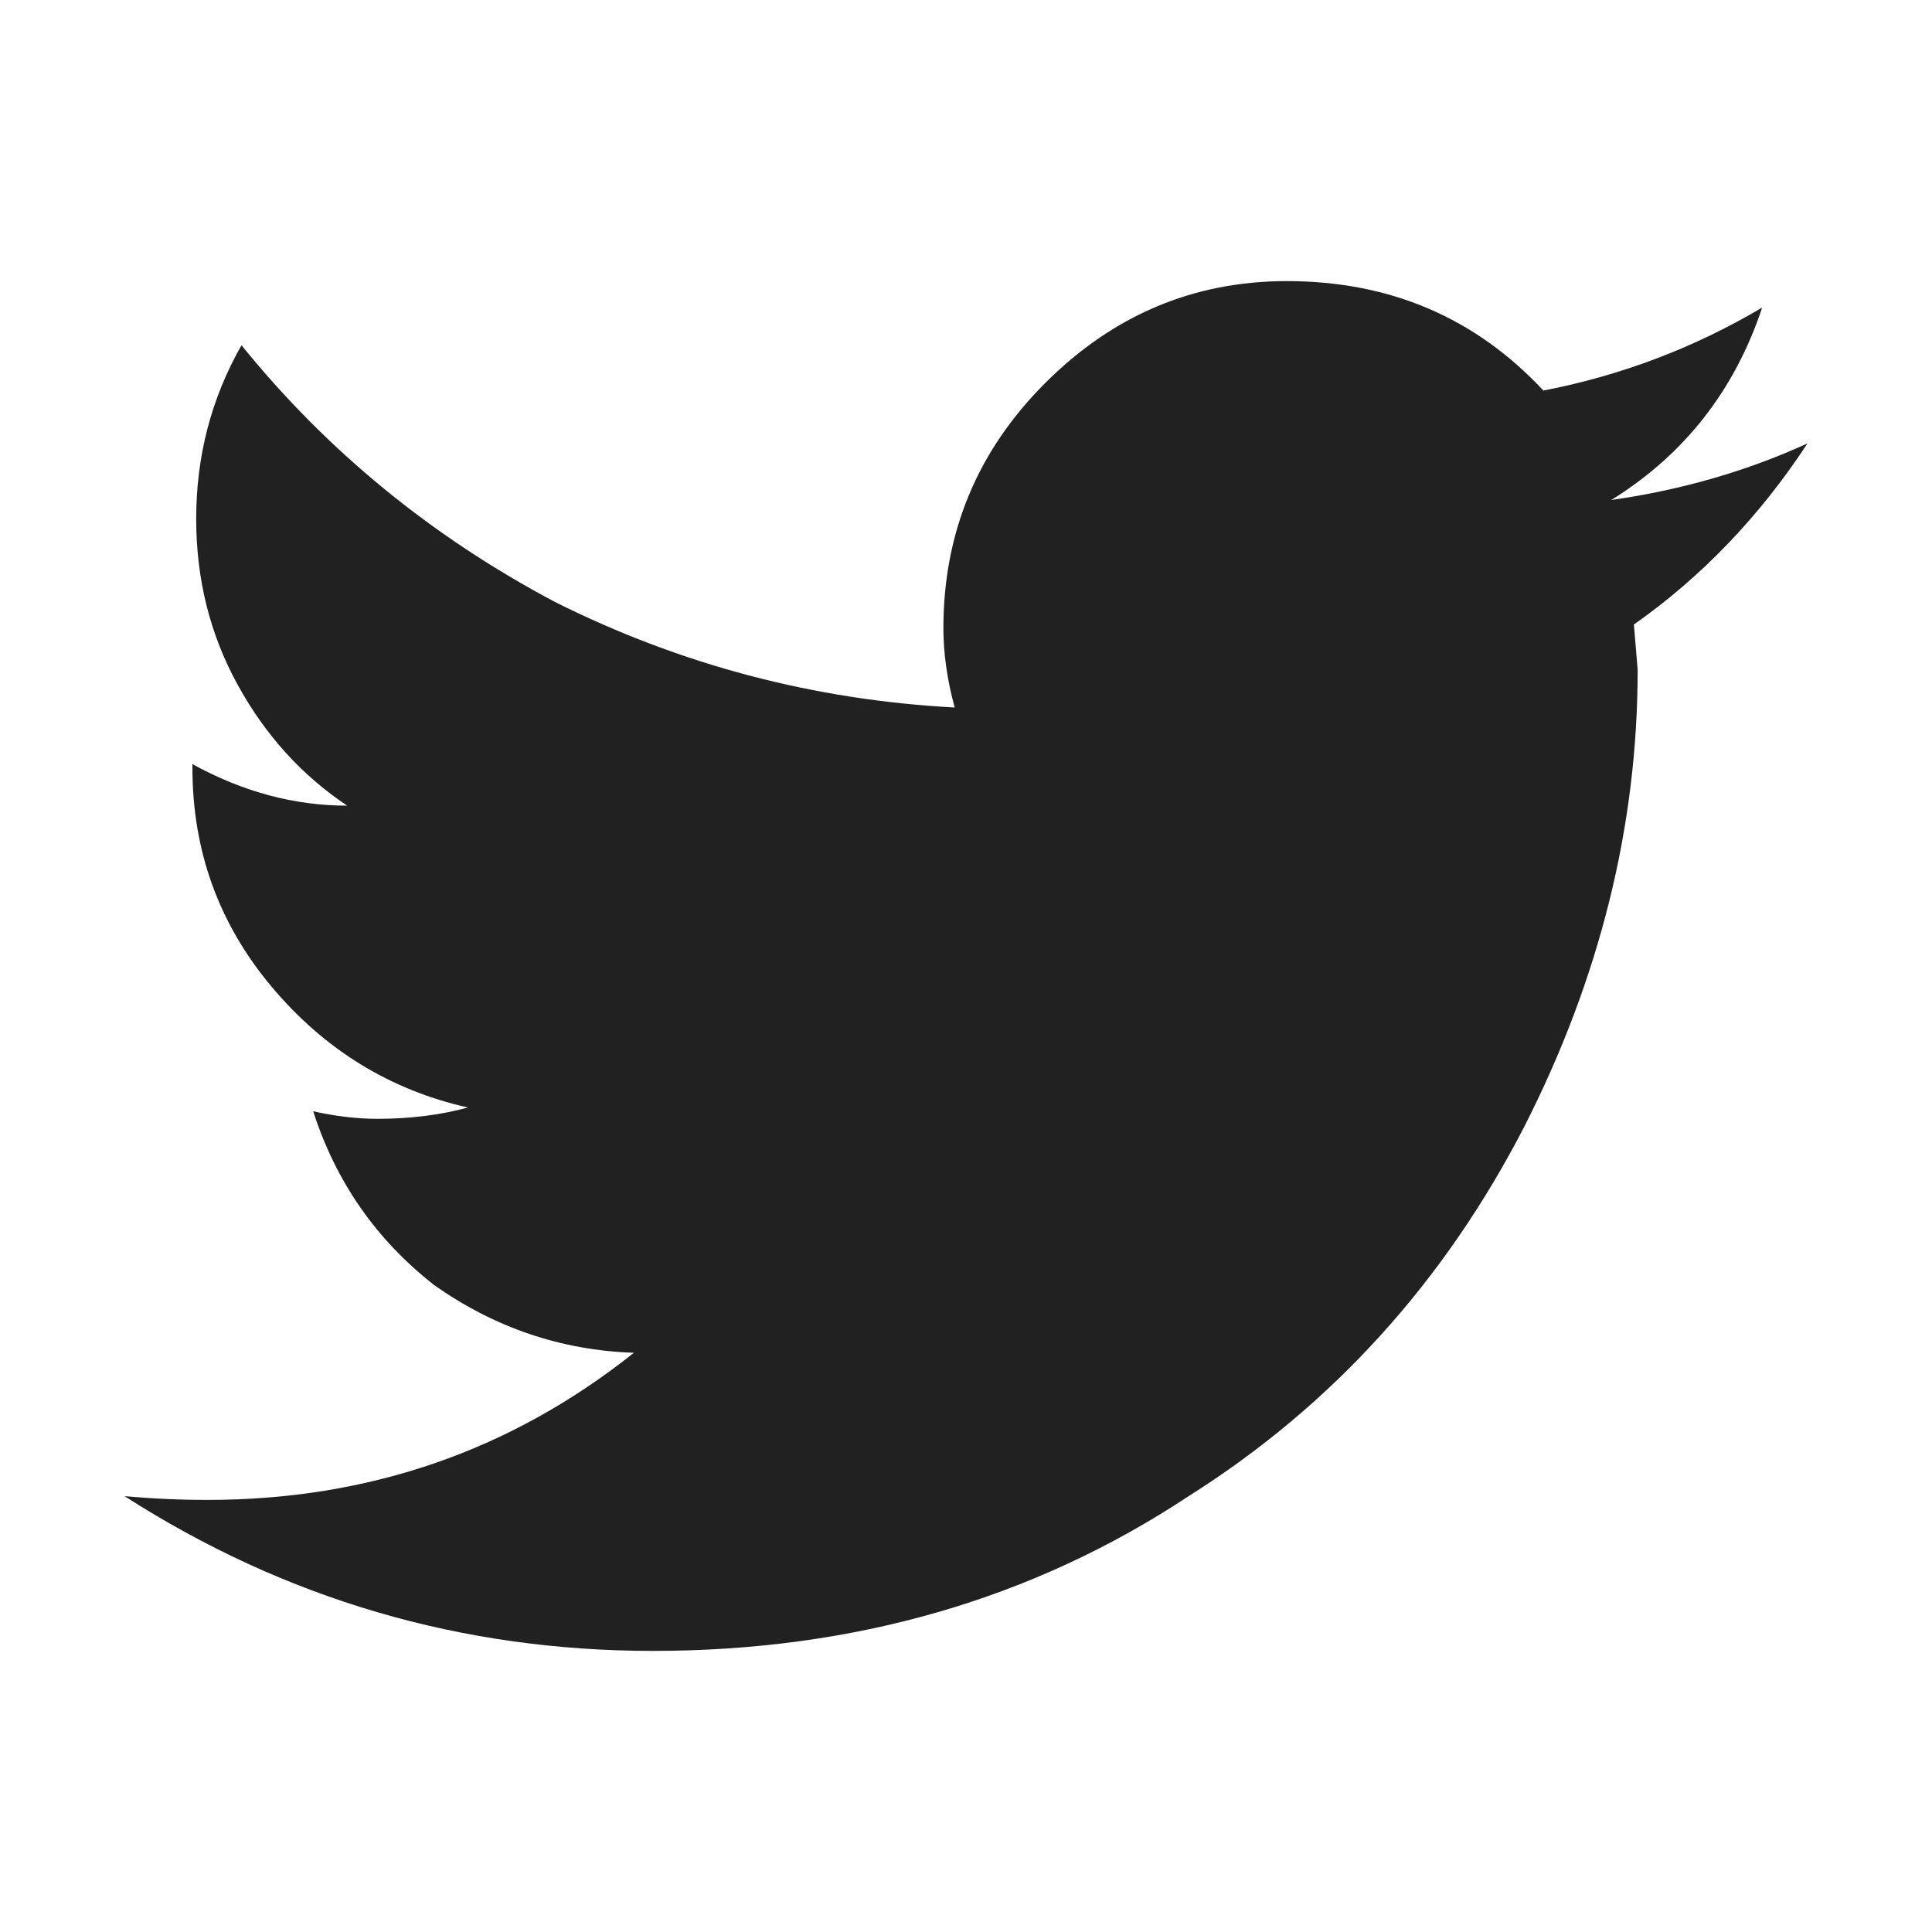
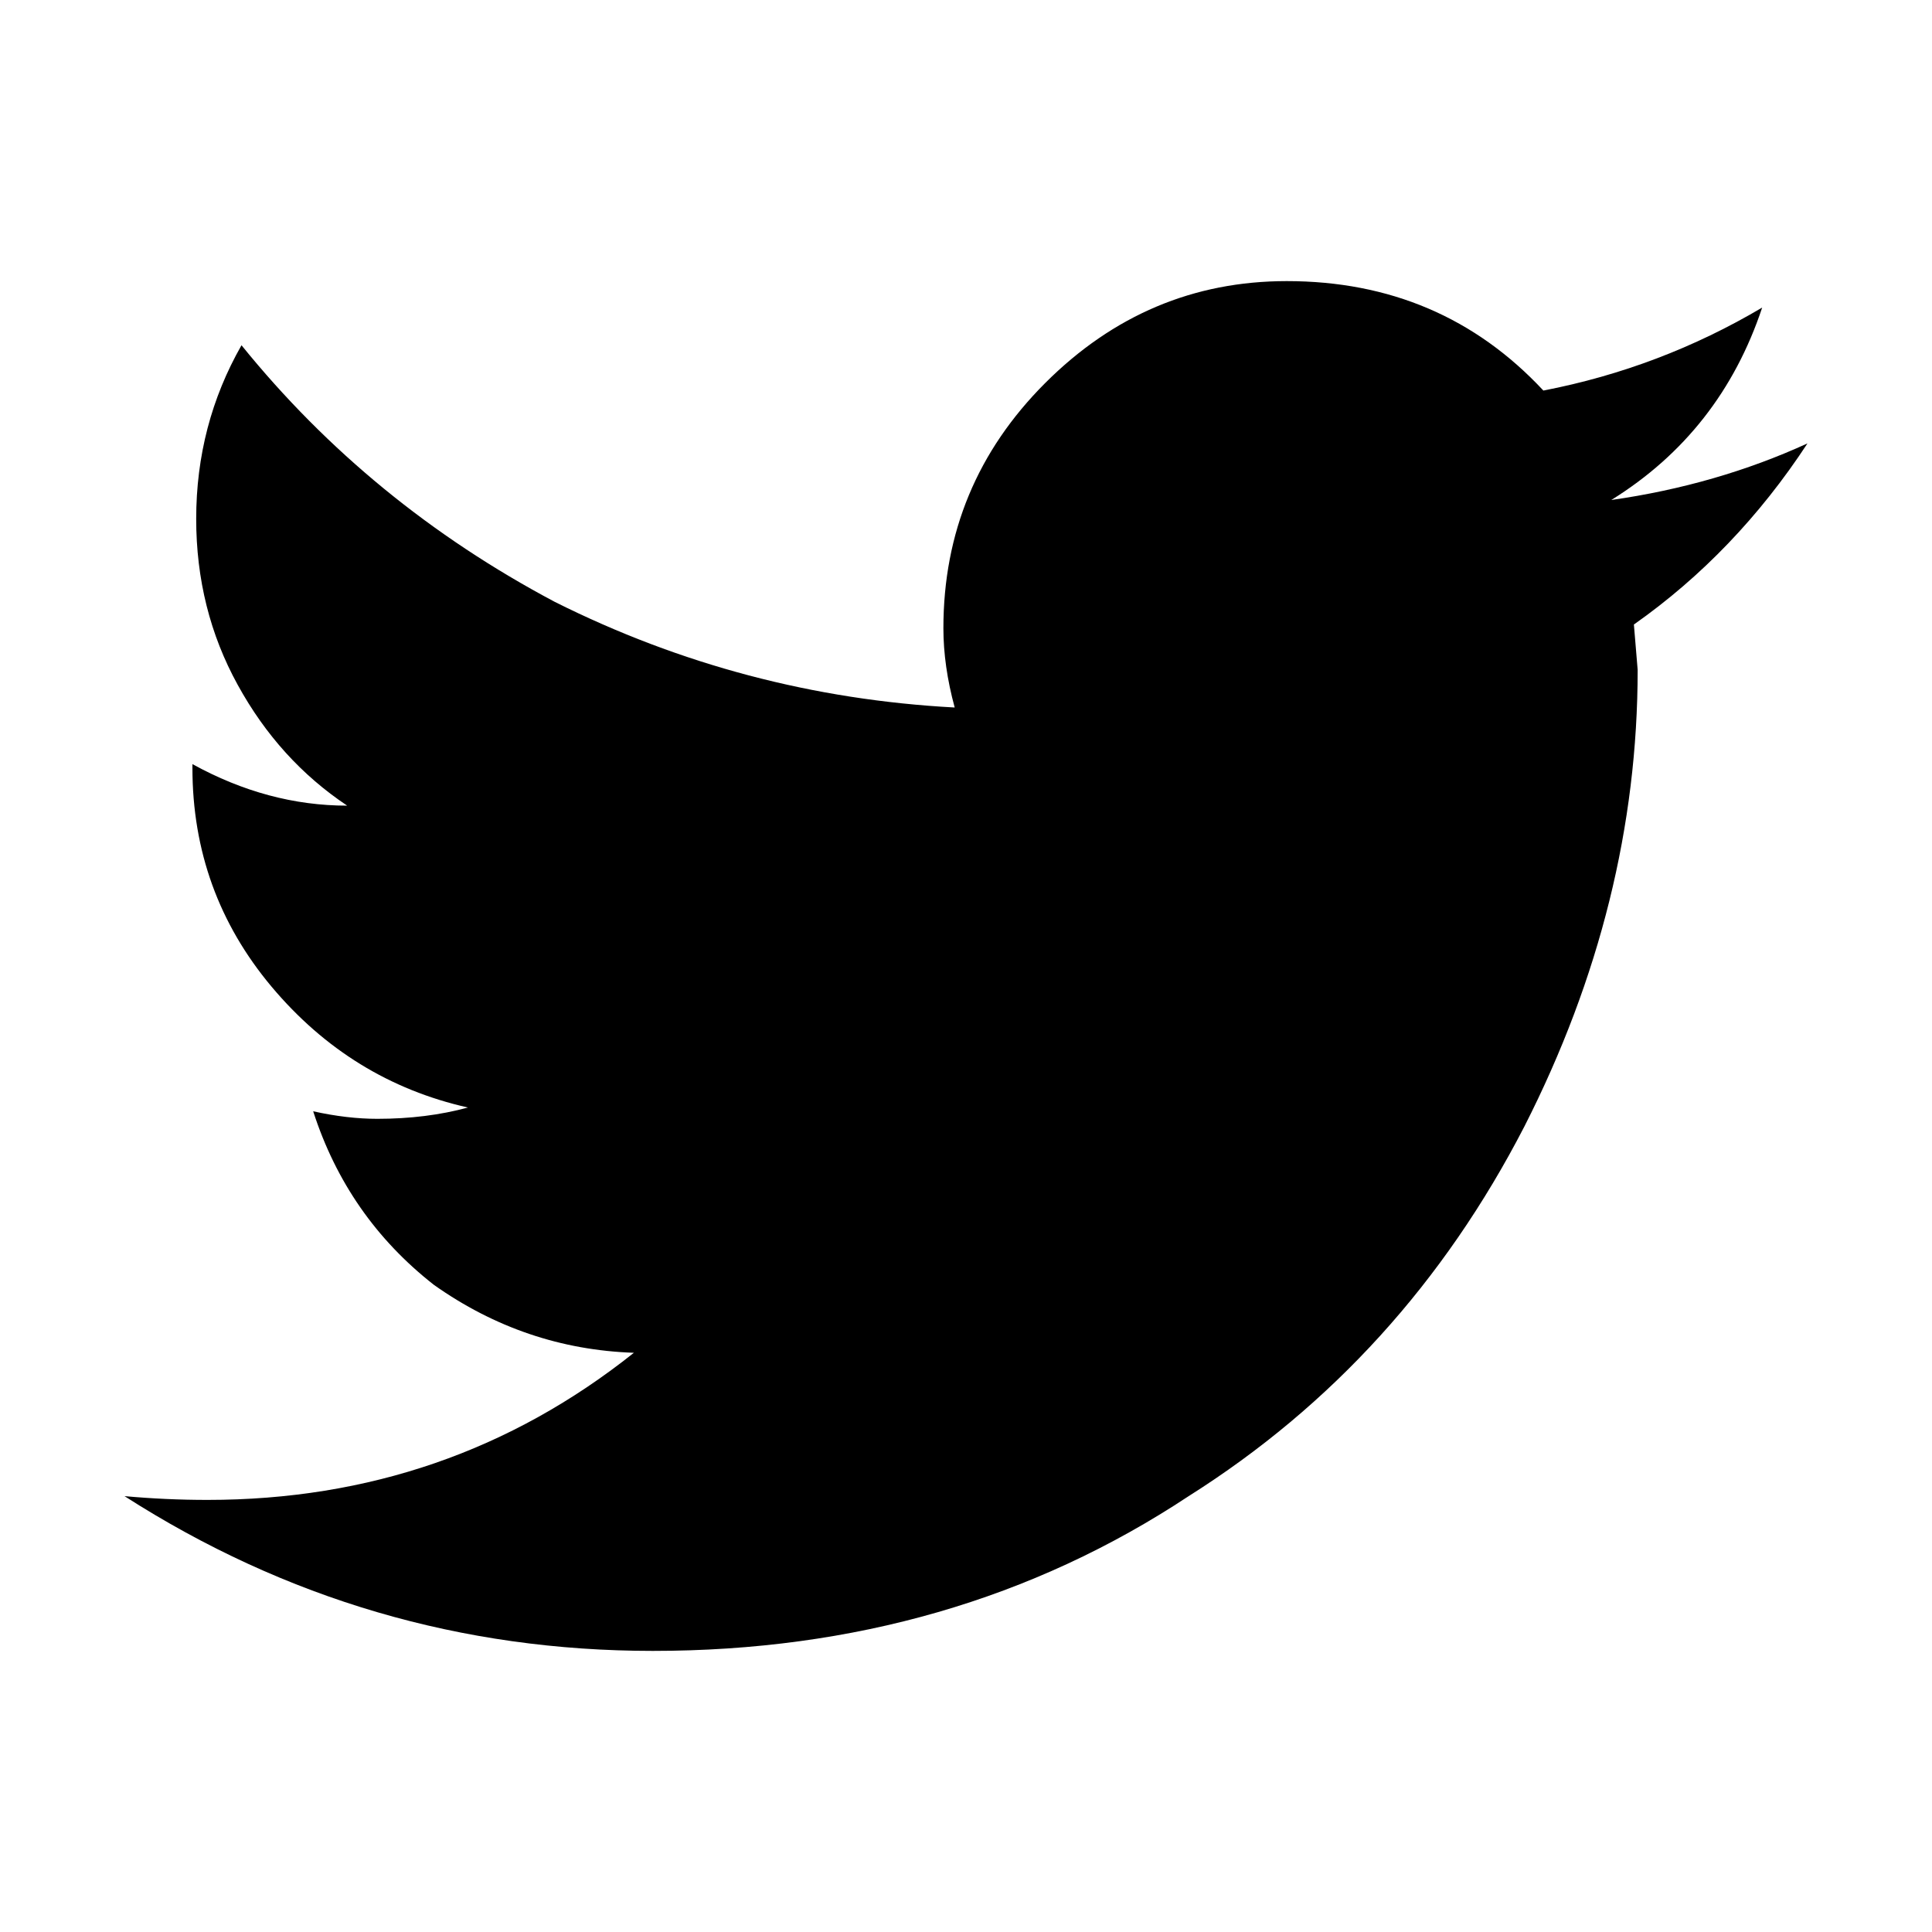
<svg xmlns="http://www.w3.org/2000/svg" aria-hidden="true" viewBox="0 0 20 20" fill="currentColor">
-   <path d="M18.711 4.59C18.086 4.876 17.409 5.072 16.68 5.176C17.435 4.707 17.956 4.043 18.242 3.184C17.539 3.6 16.784 3.887 15.977 4.043C15.273 3.288 14.388 2.91 13.32 2.91C12.357 2.91 11.523 3.262 10.82 3.965C10.117 4.668 9.766 5.514 9.766 6.504C9.766 6.764 9.805 7.038 9.883 7.324C8.424 7.246 7.044 6.882 5.742 6.23C4.466 5.553 3.385 4.668 2.5 3.574C2.188 4.121 2.031 4.72 2.031 5.371C2.031 5.996 2.174 6.569 2.461 7.09C2.747 7.611 3.125 8.027 3.594 8.34C3.047 8.34 2.513 8.197 1.992 7.91V7.949C1.992 8.809 2.266 9.564 2.812 10.215C3.359 10.866 4.036 11.283 4.844 11.465C4.557 11.543 4.245 11.582 3.906 11.582C3.698 11.582 3.477 11.556 3.242 11.504C3.477 12.233 3.893 12.832 4.492 13.301C5.117 13.743 5.807 13.978 6.562 14.004C5.286 15.02 3.815 15.527 2.148 15.527C1.862 15.527 1.576 15.514 1.289 15.488C2.956 16.556 4.779 17.09 6.758 17.09C8.841 17.09 10.69 16.556 12.305 15.488C13.789 14.551 14.948 13.275 15.781 11.66C16.562 10.124 16.953 8.548 16.953 6.934L16.914 6.465C17.617 5.97 18.216 5.345 18.711 4.59Z" fill="black" fill-opacity="0.87" />
+   <path d="M18.711 4.59C18.086 4.876 17.409 5.072 16.68 5.176C17.435 4.707 17.956 4.043 18.242 3.184C17.539 3.6 16.784 3.887 15.977 4.043C15.273 3.288 14.388 2.91 13.32 2.91C12.357 2.91 11.523 3.262 10.82 3.965C10.117 4.668 9.766 5.514 9.766 6.504C9.766 6.764 9.805 7.038 9.883 7.324C8.424 7.246 7.044 6.882 5.742 6.23C4.466 5.553 3.385 4.668 2.5 3.574C2.188 4.121 2.031 4.72 2.031 5.371C2.031 5.996 2.174 6.569 2.461 7.09C2.747 7.611 3.125 8.027 3.594 8.34C3.047 8.34 2.513 8.197 1.992 7.91V7.949C1.992 8.809 2.266 9.564 2.812 10.215C3.359 10.866 4.036 11.283 4.844 11.465C4.557 11.543 4.245 11.582 3.906 11.582C3.698 11.582 3.477 11.556 3.242 11.504C3.477 12.233 3.893 12.832 4.492 13.301C5.117 13.743 5.807 13.978 6.562 14.004C5.286 15.02 3.815 15.527 2.148 15.527C1.862 15.527 1.576 15.514 1.289 15.488C2.956 16.556 4.779 17.09 6.758 17.09C8.841 17.09 10.69 16.556 12.305 15.488C13.789 14.551 14.948 13.275 15.781 11.66C16.562 10.124 16.953 8.548 16.953 6.934L16.914 6.465C17.617 5.97 18.216 5.345 18.711 4.59Z" fill="currentColor" />
</svg>
